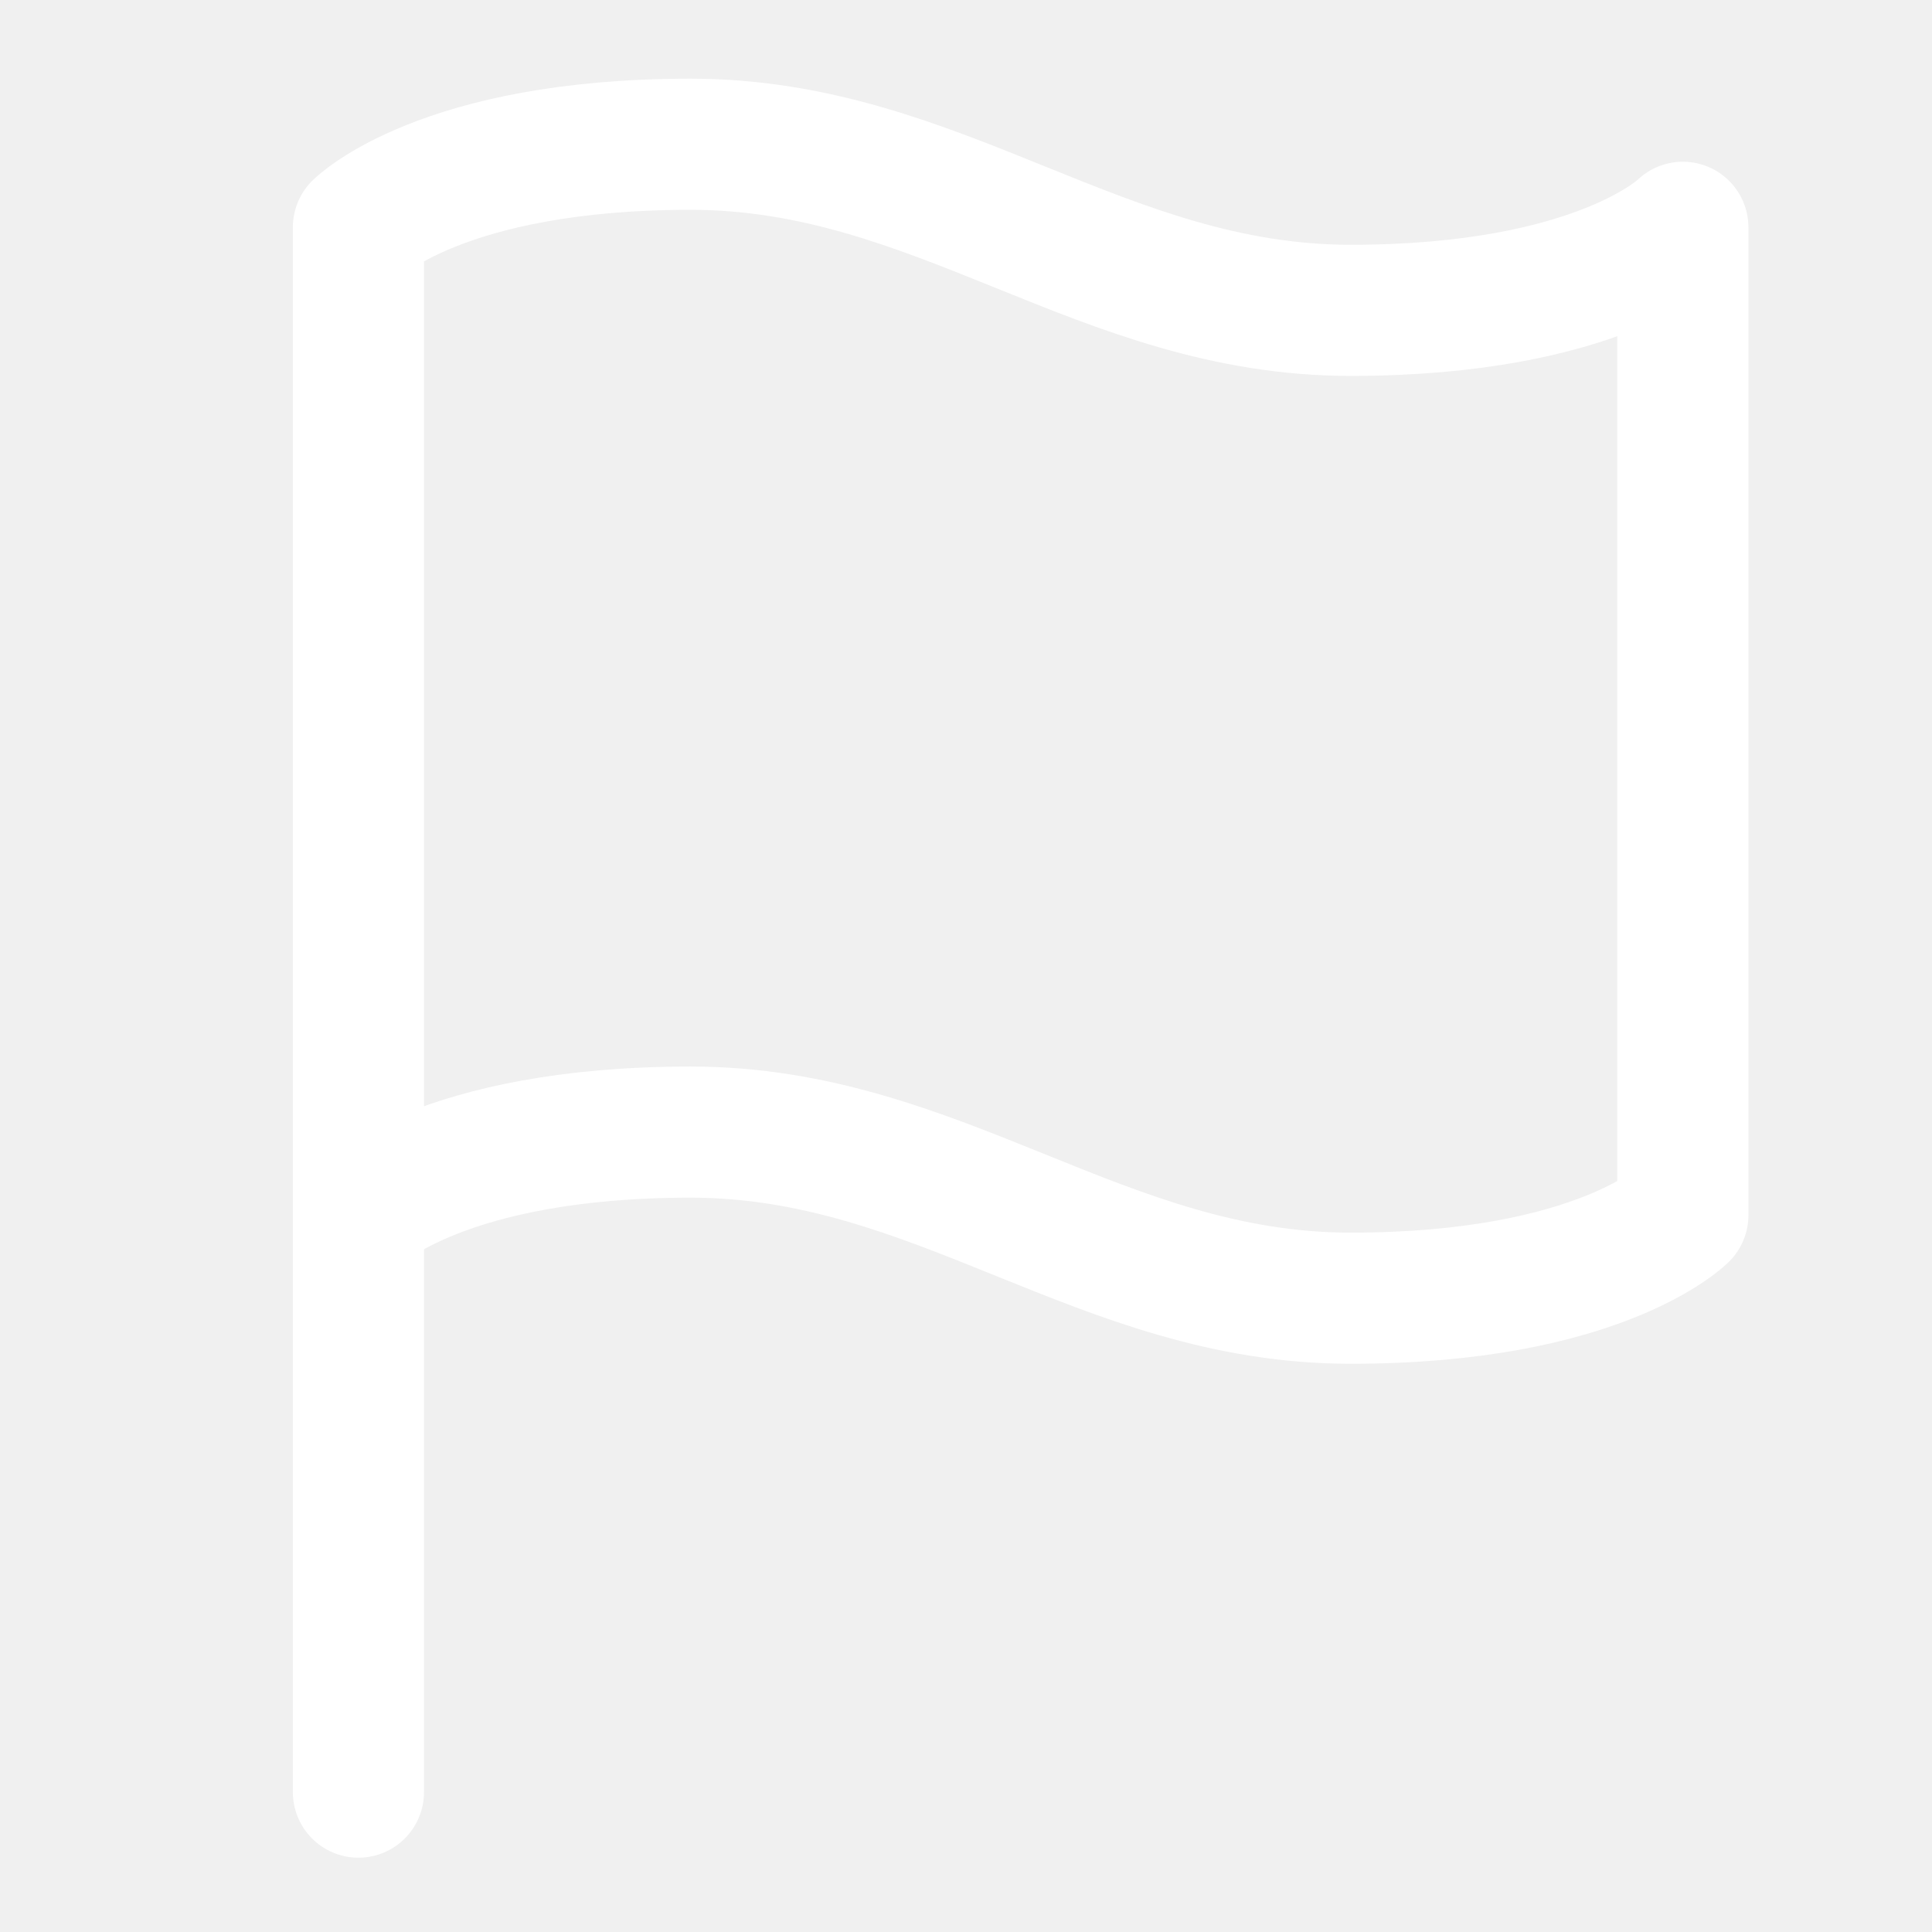
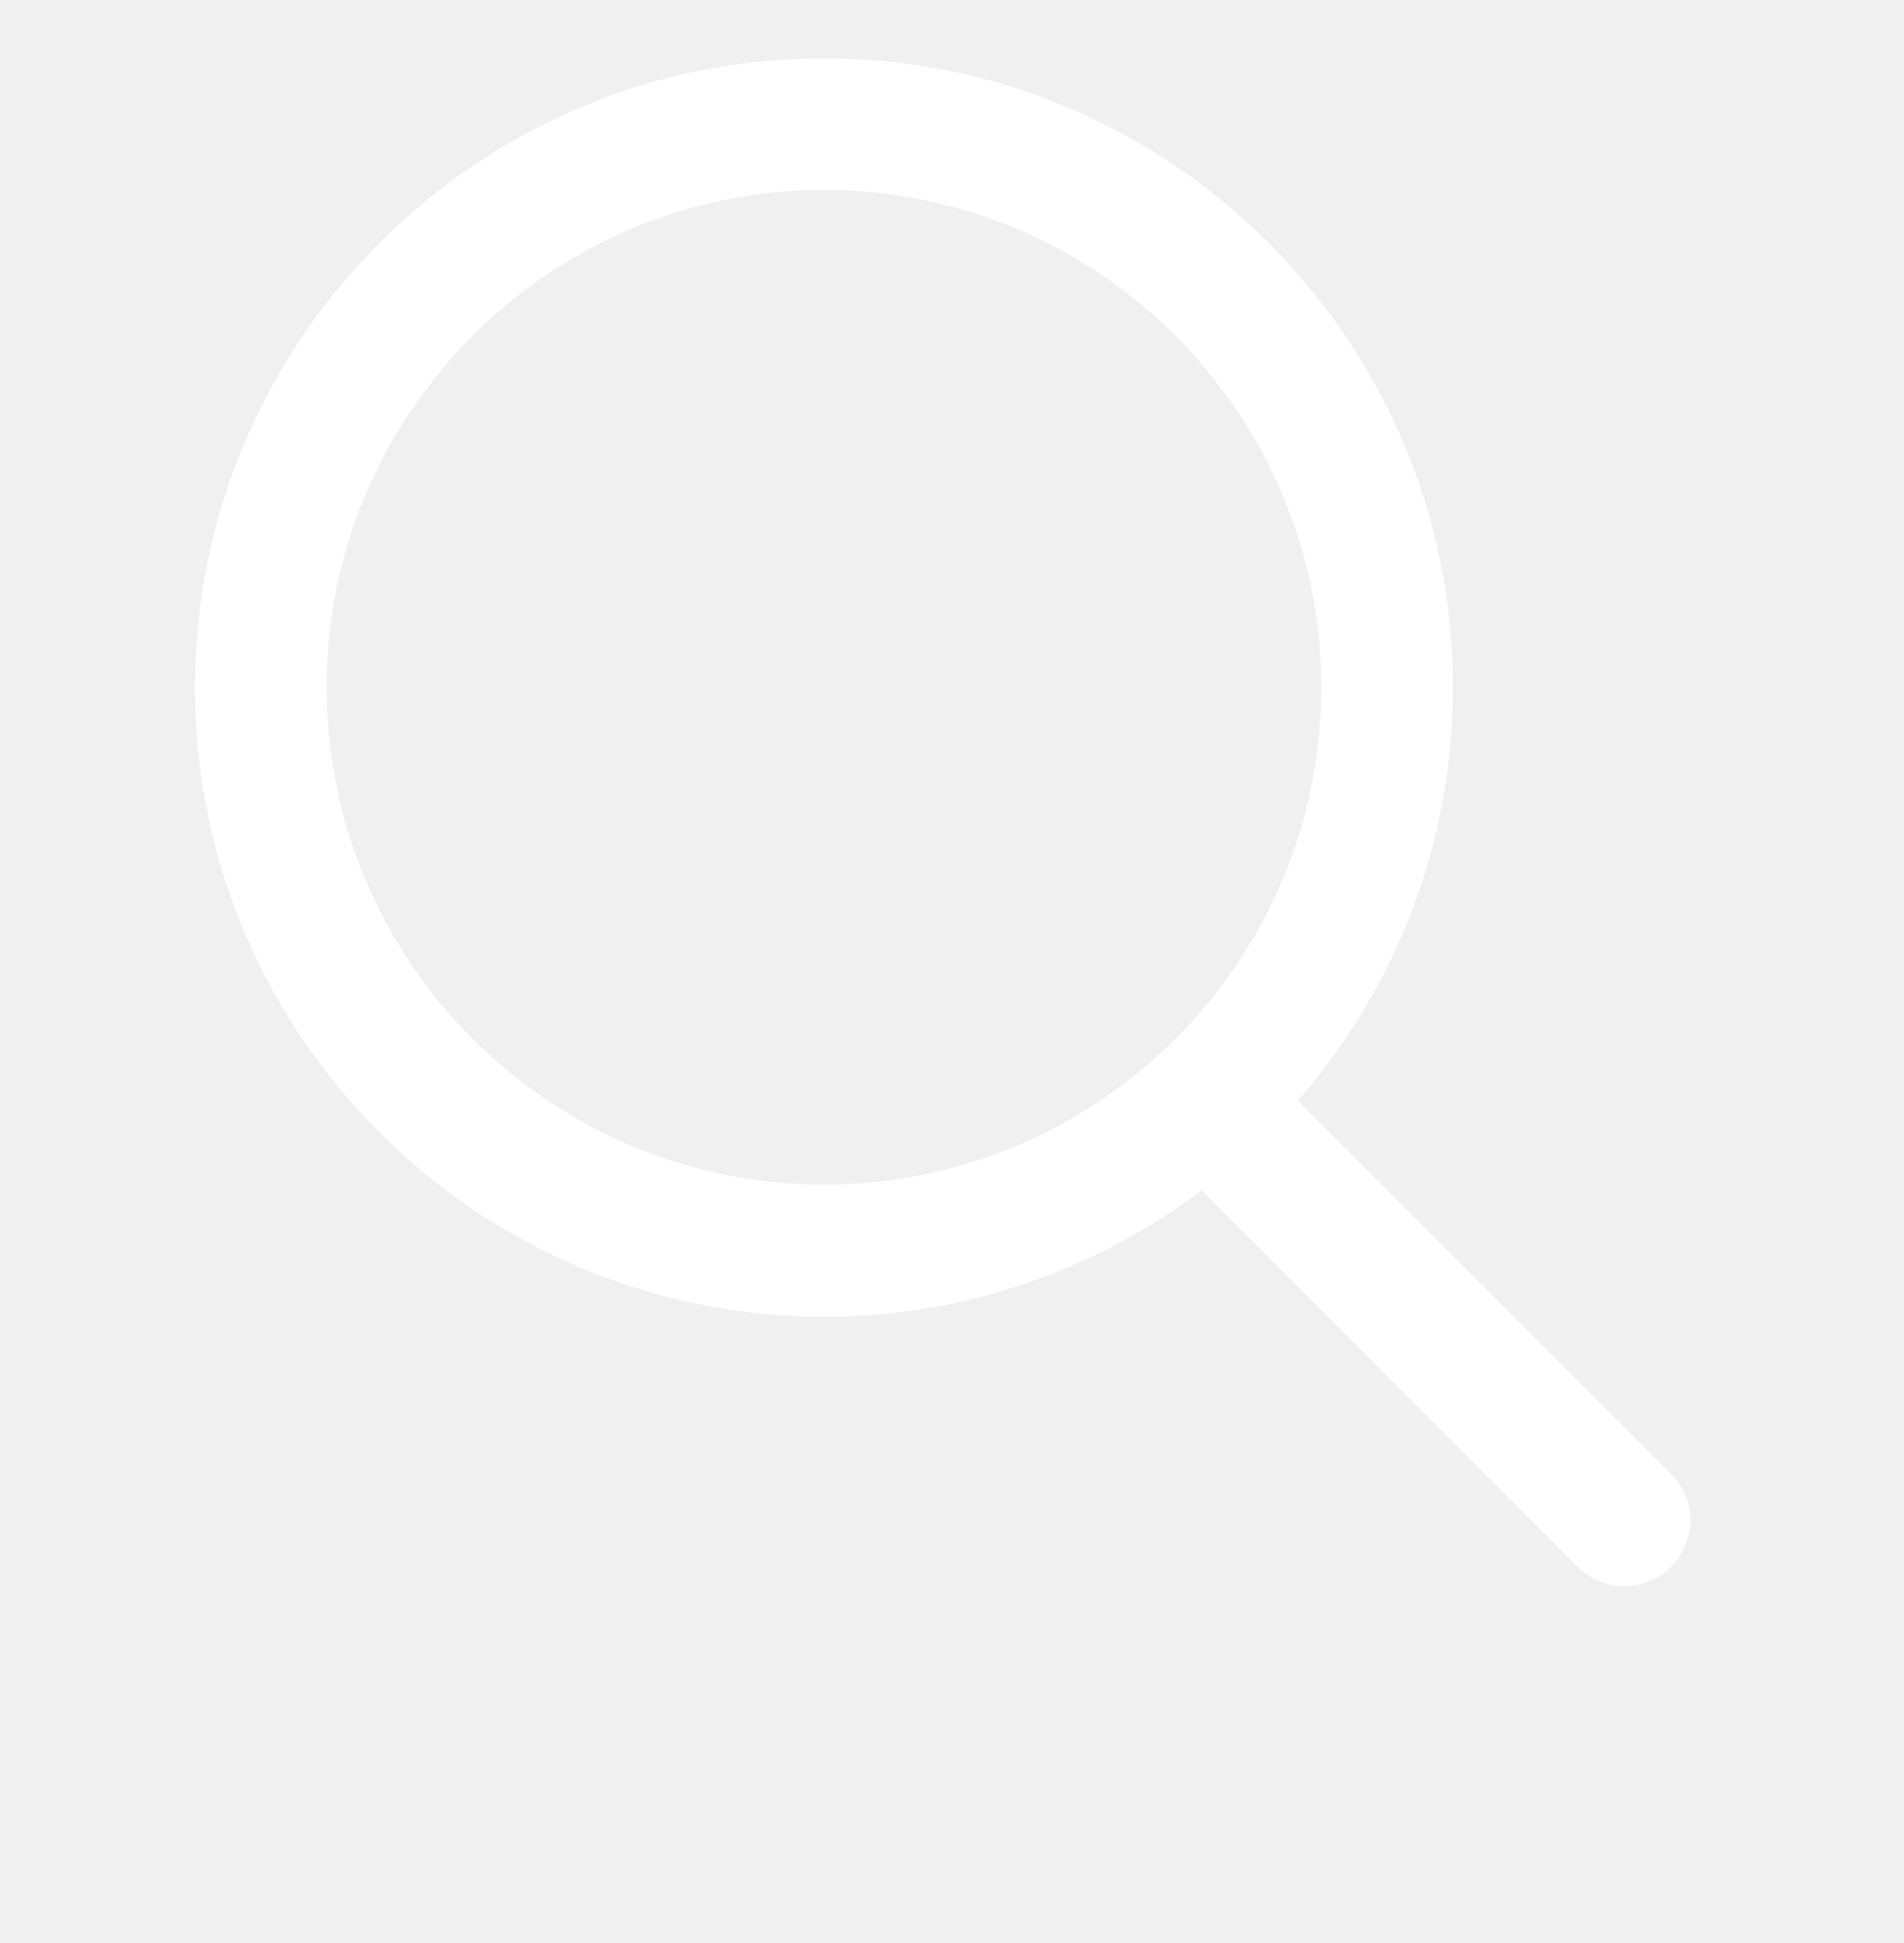
- <svg xmlns="http://www.w3.org/2000/svg" version="1.1" id="Capa_1" x="0px" y="0px" viewBox="0 0 44.2 44.2" style="enable-background:new 0 0 44.2 44.2;" xml:space="preserve">
-   <style type="text/css">
- 	.st0{fill:none;stroke:#FFFFFF;stroke-width:3;stroke-linecap:round;stroke-linejoin:round;}
- </style>
-   <path class="st0" d="M8.2,27.8c0,0,1.9-1.9,7.6-1.9s9.4,3.8,15.1,3.8s7.6-1.9,7.6-1.9V5.2c0,0-1.9,1.9-7.6,1.9s-9.4-3.8-15.1-3.8  S8.2,5.2,8.2,5.2V27.8z" />
-   <path class="st0" d="M8.2,41V27.8" />
+ <svg xmlns="http://www.w3.org/2000/svg" width="49" height="50" viewBox="0 0 49 50" fill="none">
+   <path d="M21.205 33.383C12.55 33.383 5.518 26.342 5.518 17.695C5.518 9.049 12.558 2 21.205 2C29.851 2 36.892 9.041 36.892 17.687C36.892 26.334 29.859 33.383 21.205 33.383ZM21.205 4.388C13.876 4.388 7.906 10.358 7.906 17.687C7.906 25.016 13.876 30.986 21.205 30.986C28.542 30.986 34.504 25.016 34.504 17.687C34.504 10.358 28.542 4.388 21.205 4.388Z" fill="white" stroke="white" stroke-linecap="round" stroke-linejoin="round" />
+   <path d="M41.8 40.316C41.495 40.316 41.19 40.201 40.952 39.97L30.189 29.191C29.719 28.722 29.719 27.972 30.189 27.503C30.658 27.034 31.416 27.034 31.877 27.503L42.648 38.274C43.117 38.743 43.117 39.493 42.648 39.962C42.417 40.201 42.113 40.316 41.8 40.316Z" fill="white" stroke="white" stroke-linecap="round" stroke-linejoin="round" />
</svg>
